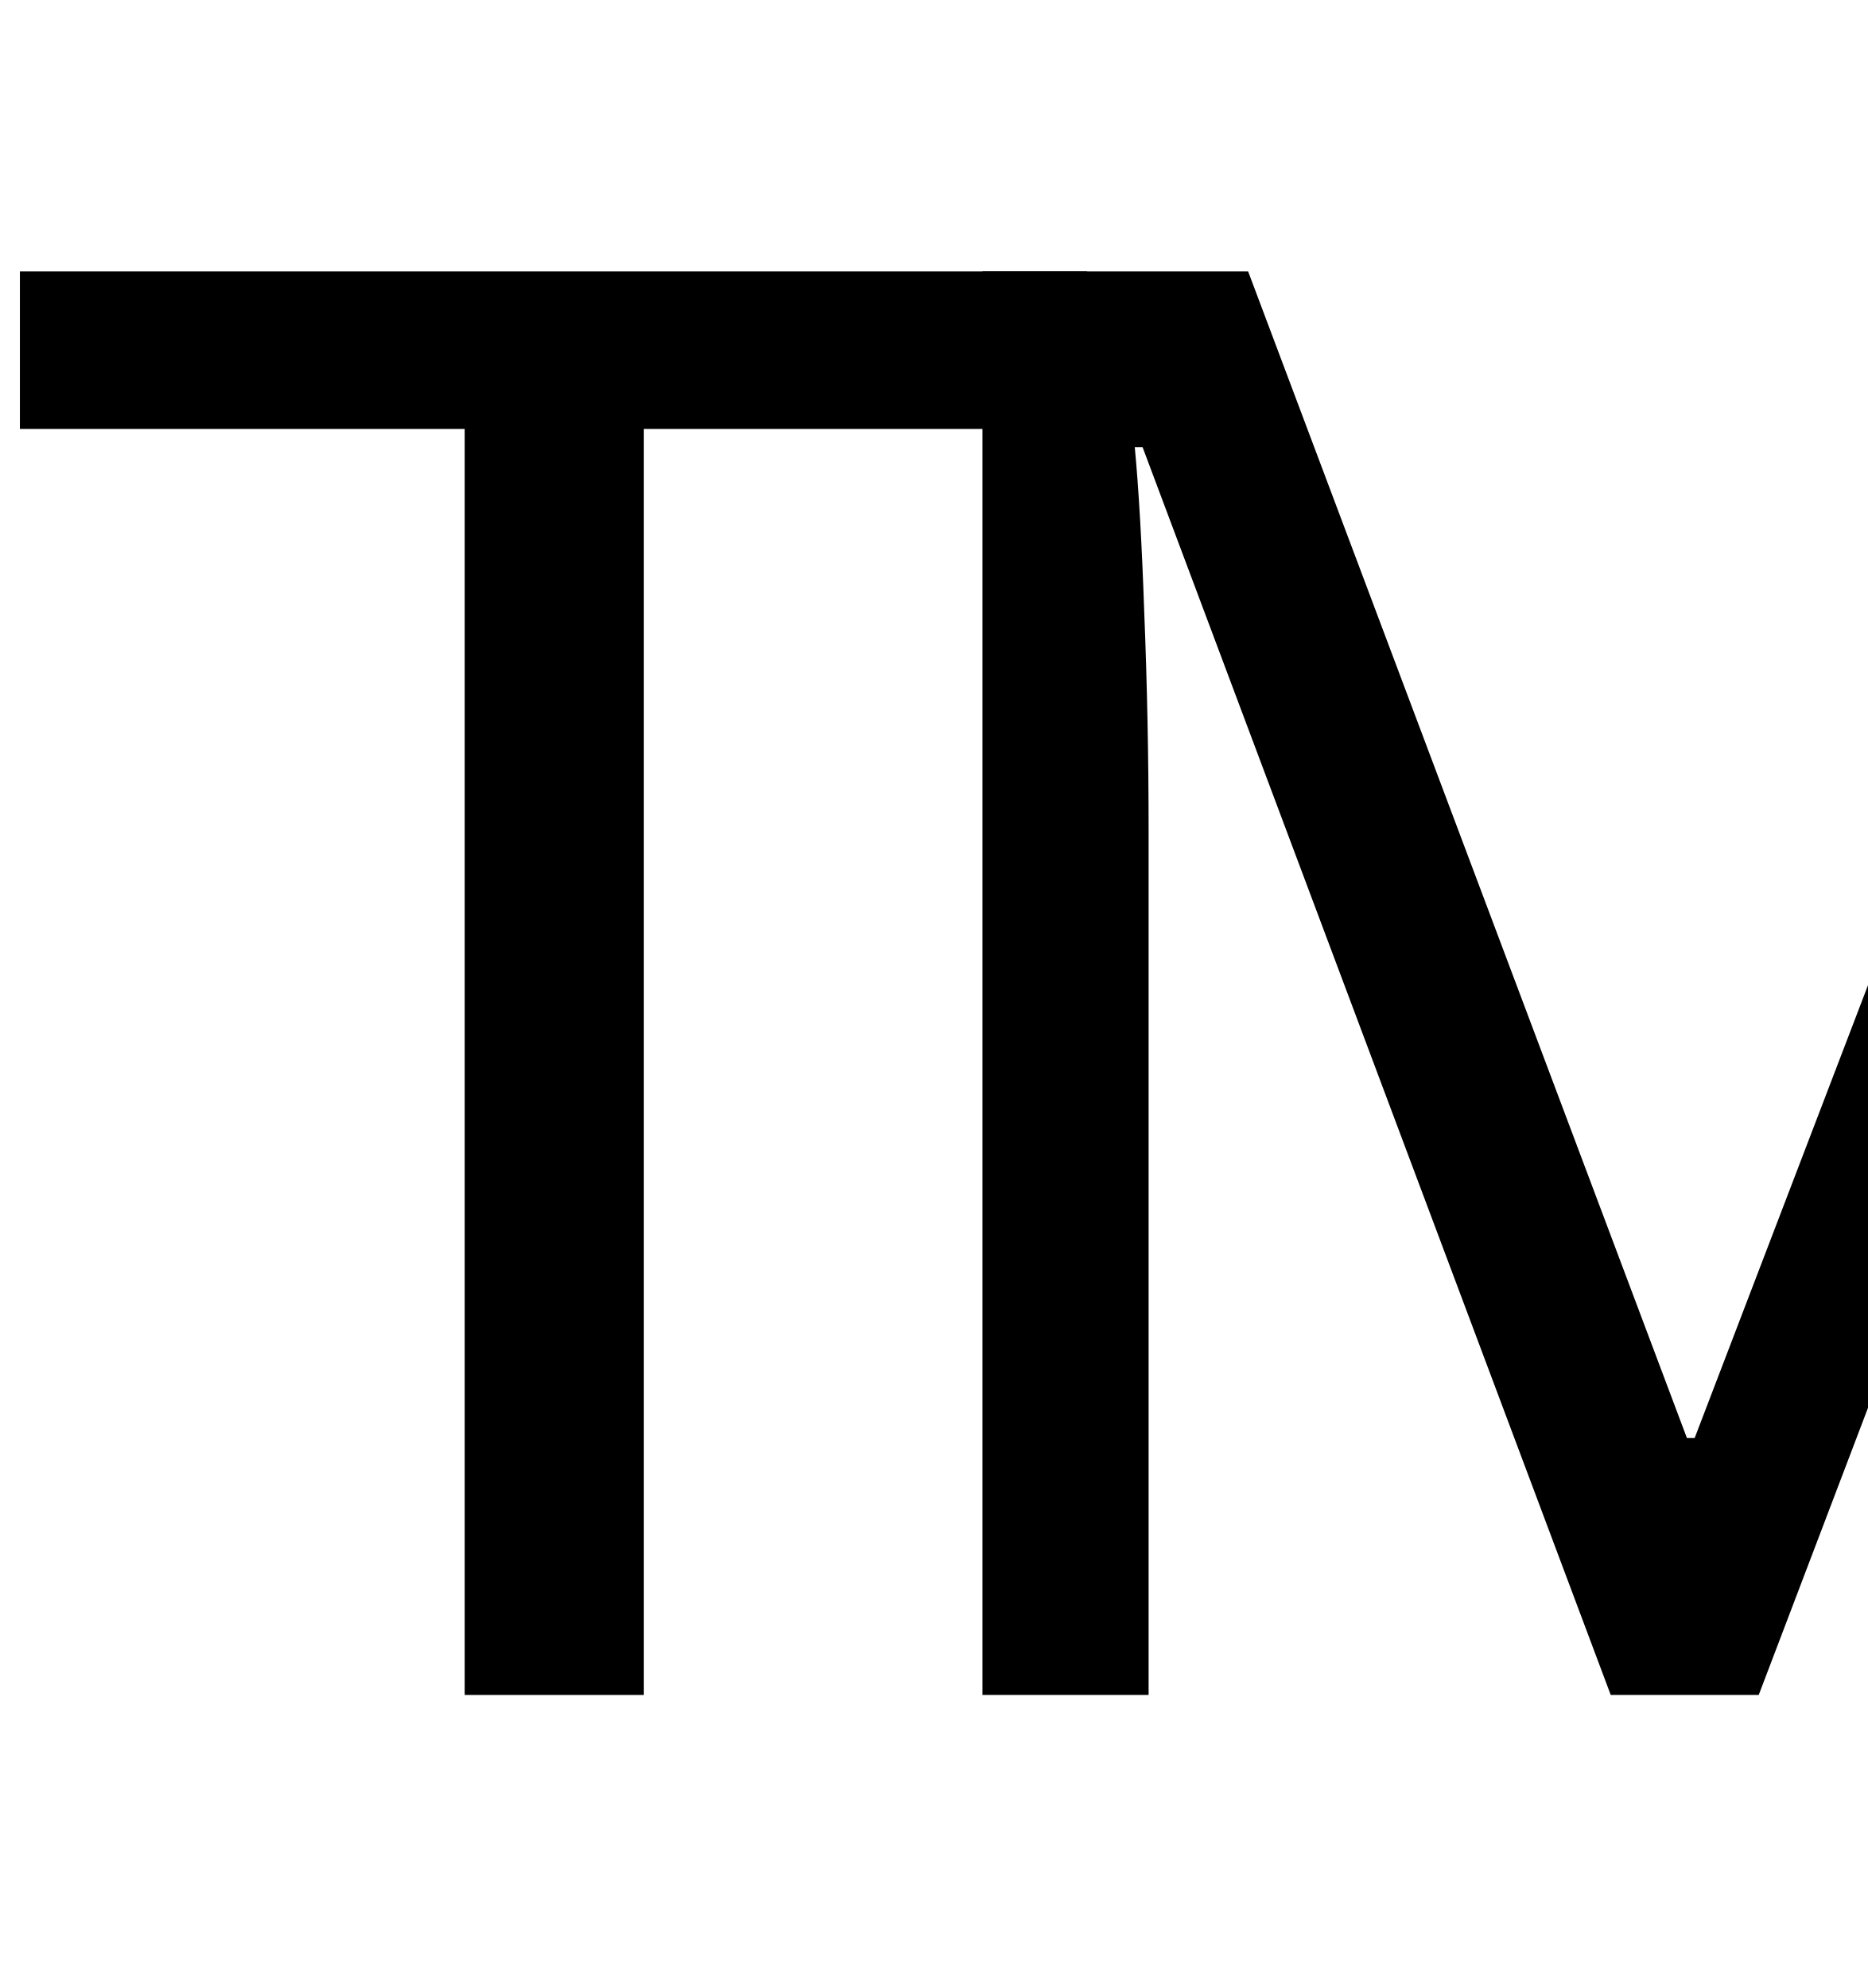
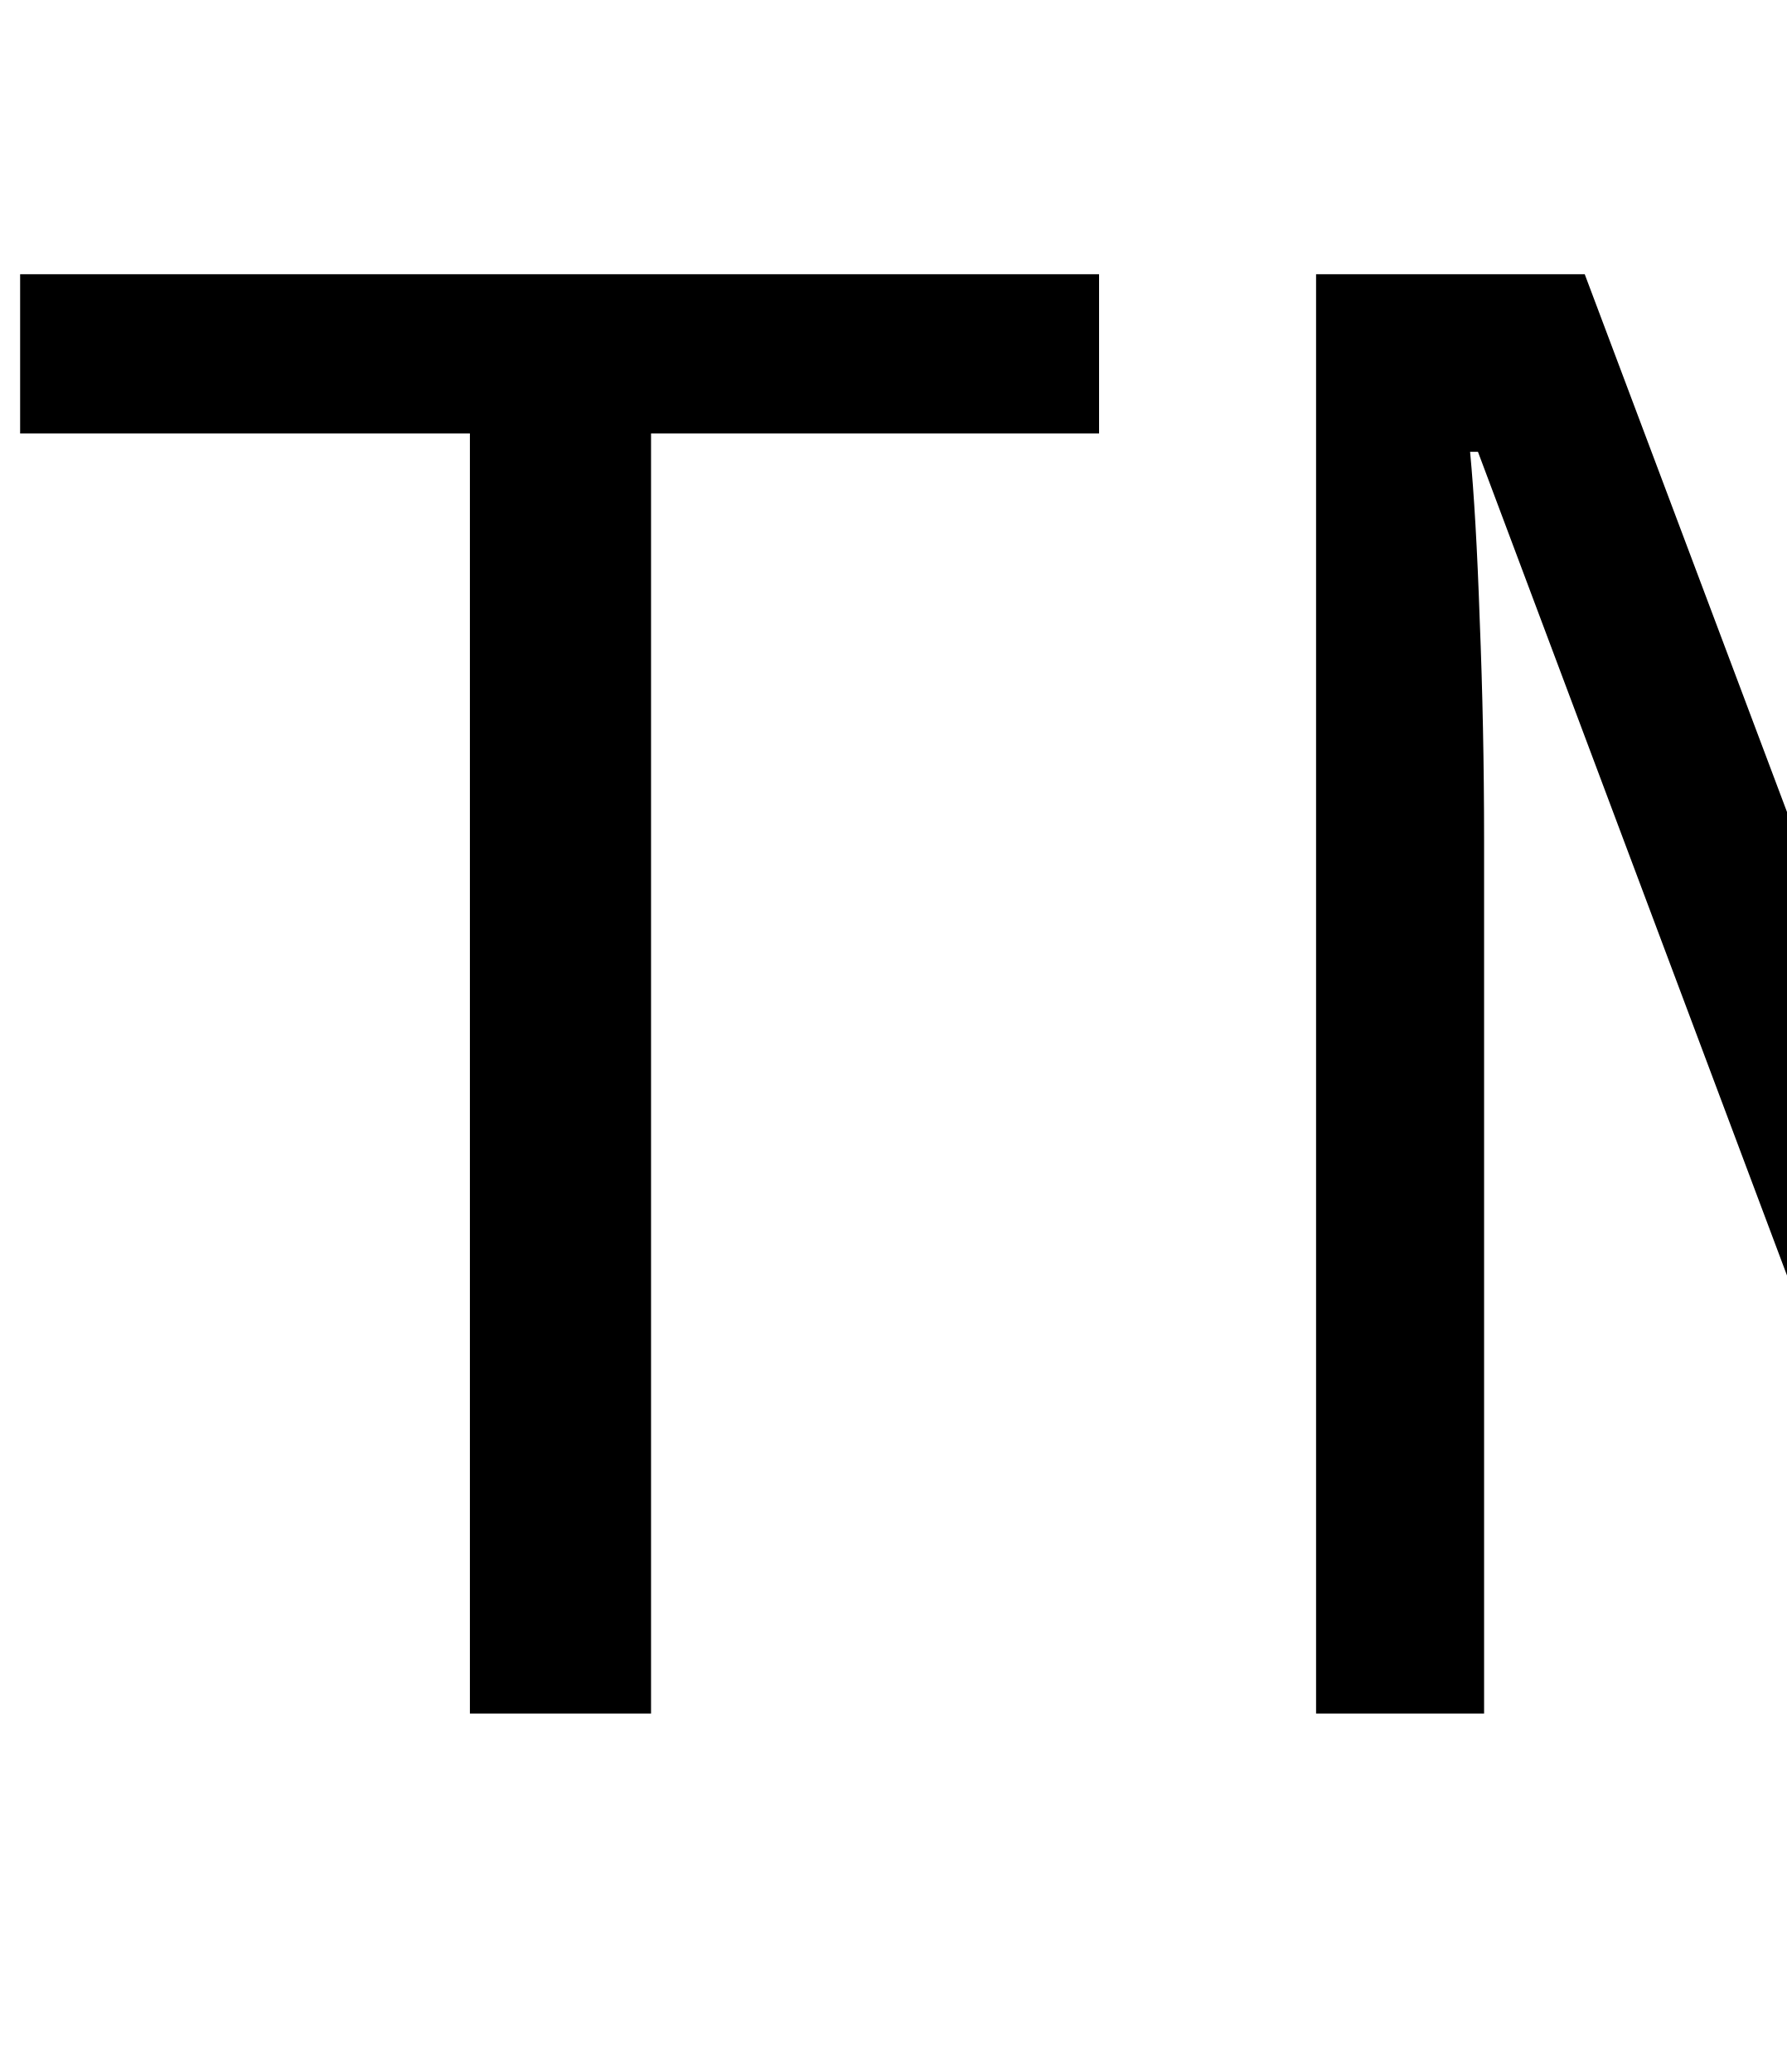
- <svg xmlns="http://www.w3.org/2000/svg" id="logo" width="33.713" height="35.895" viewBox="0 0 33.713 35.895">
-   <text transform="translate(0 30.604)">
-     <tspan x="0" y="0" font-family="'BebasNeue'" font-size="36" letter-spacing="1">T</tspan>
-     <tspan x="14.254" y="0" font-family="'BebasNeue'" font-size="36">M</tspan>
-   </text>
+ <svg xmlns="http://www.w3.org/2000/svg" version="1.1" id="logo" x="0px" y="0px" viewBox="0 0 31.9 37" style="enable-background:new 0 0 31.9 37;" xml:space="preserve">
+   <style type="text/css">
+ 	.st0{font-family:'BebasNeue-Regular';}
+ 	.st1{font-size:36px;}
+ </style>
+   <text transform="matrix(1 0 0 1 0 30.5996)" class="st0 st1">TM</text>
</svg>
